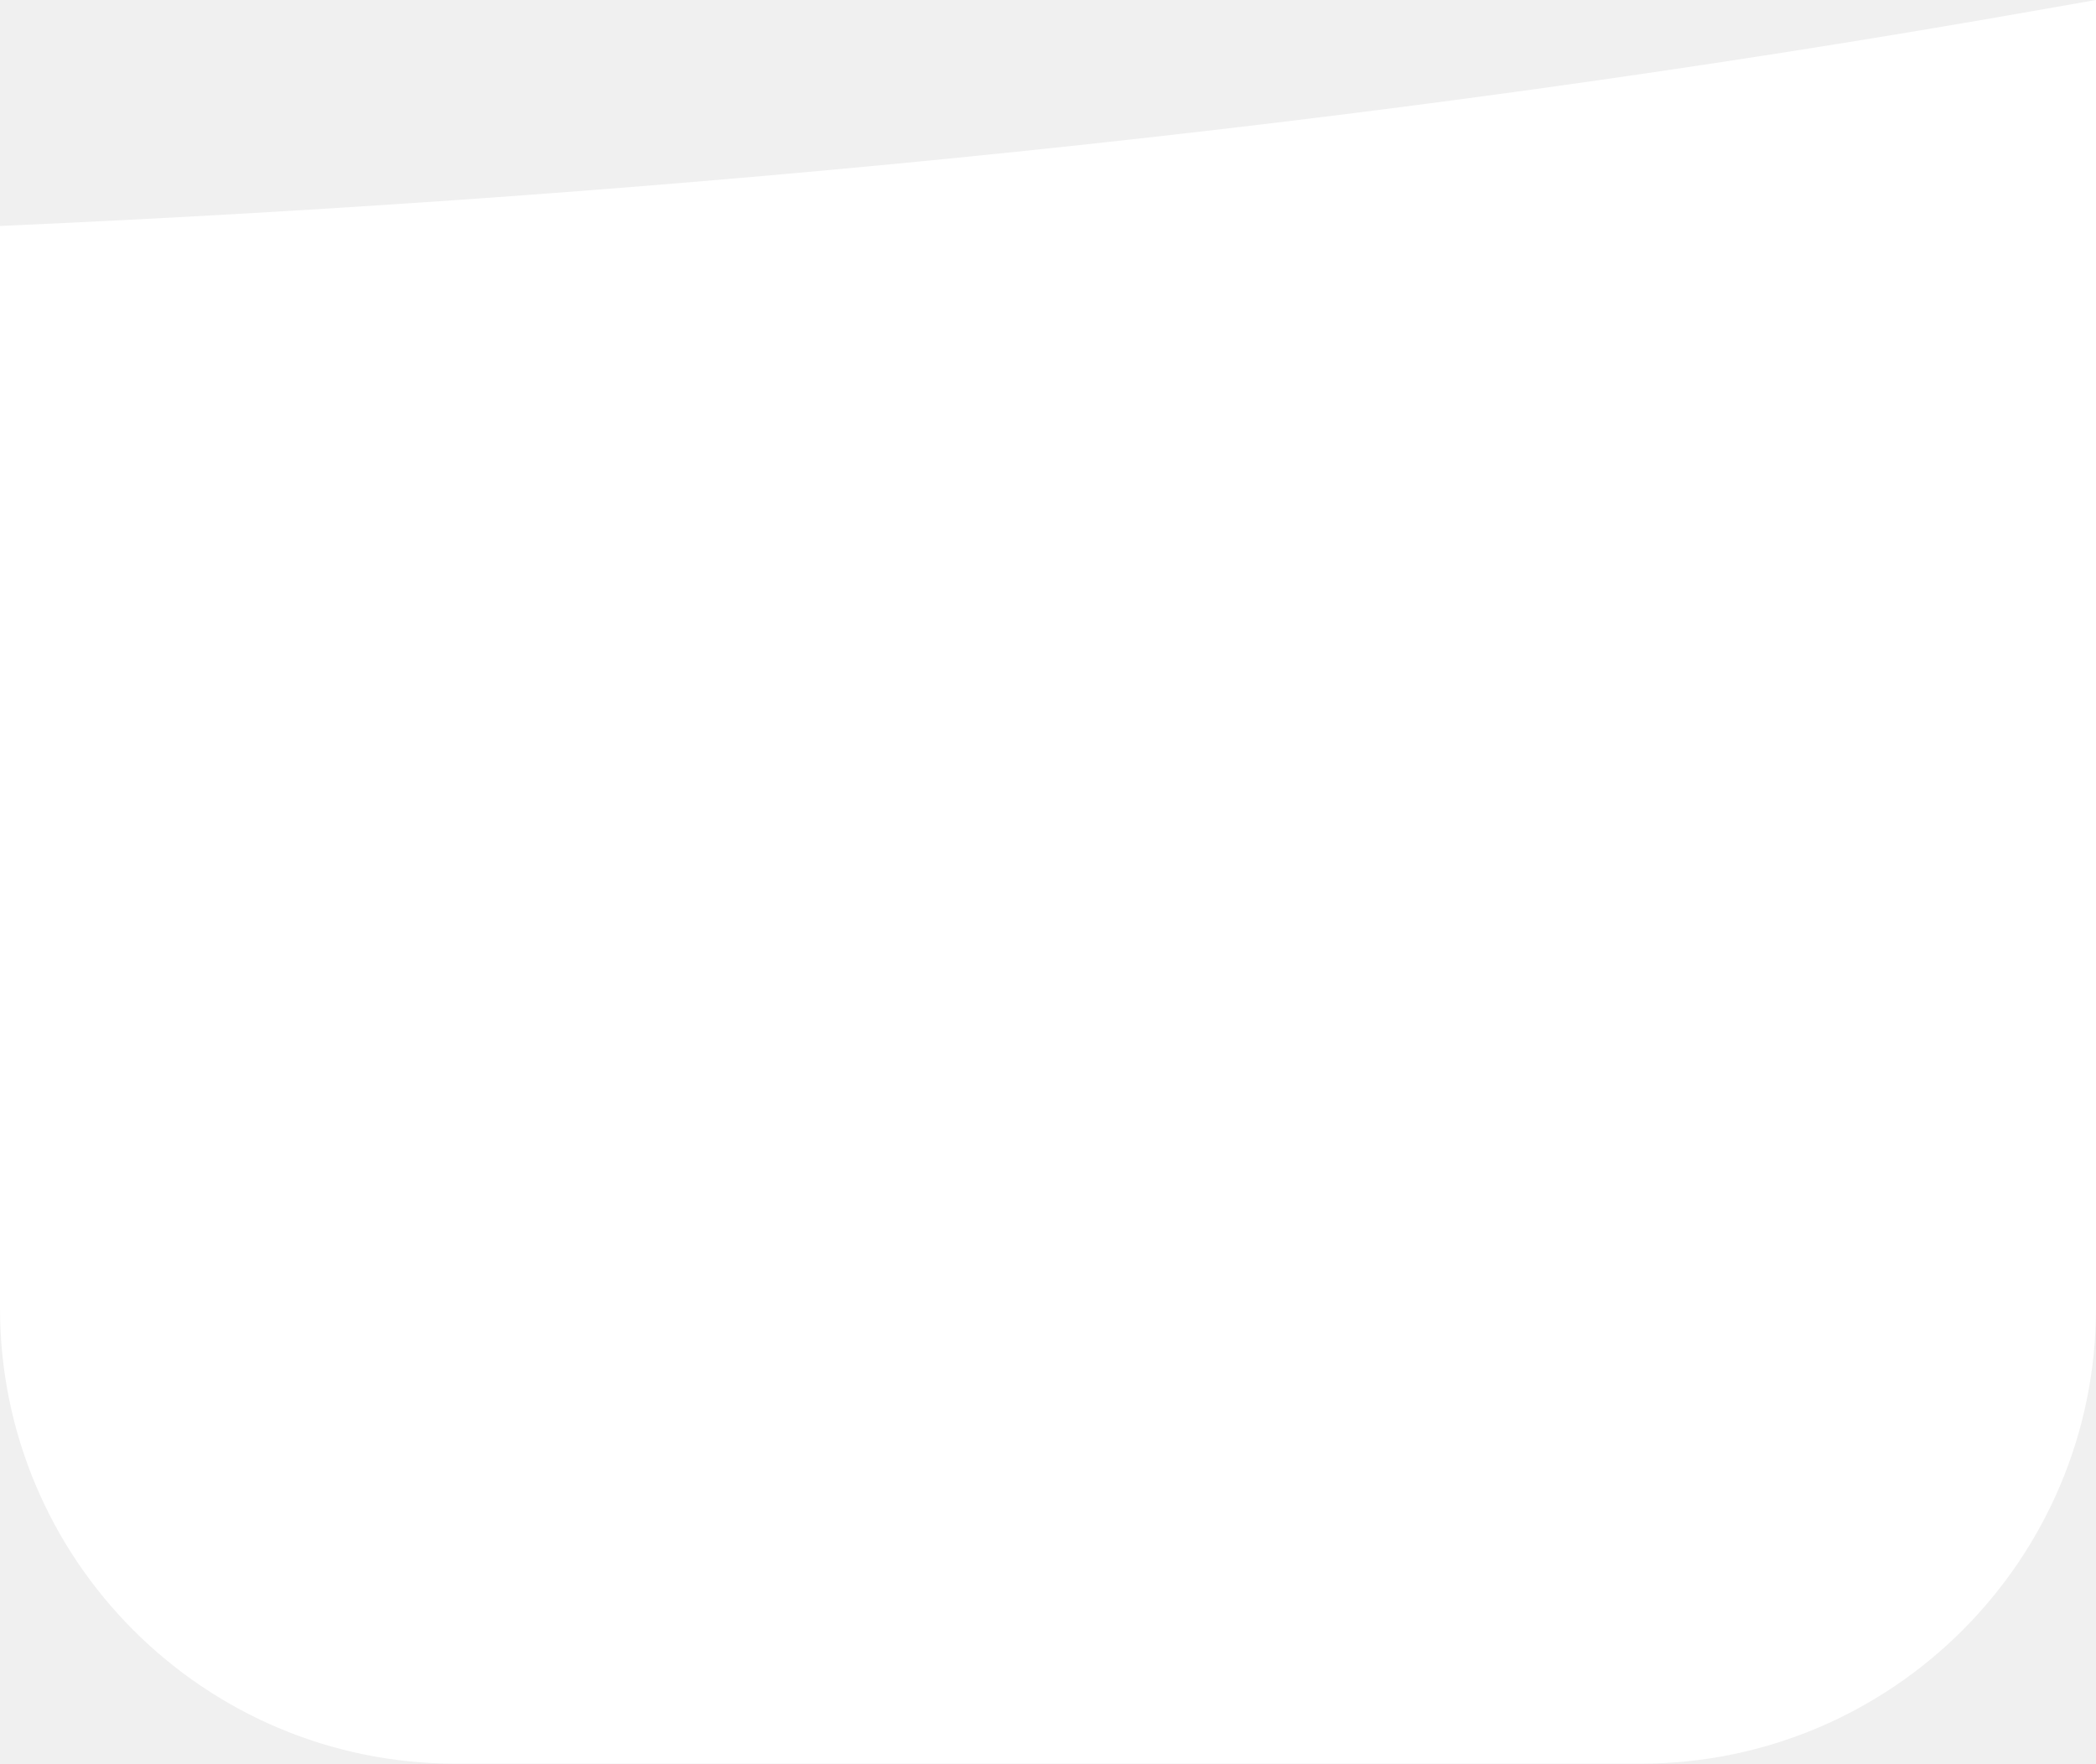
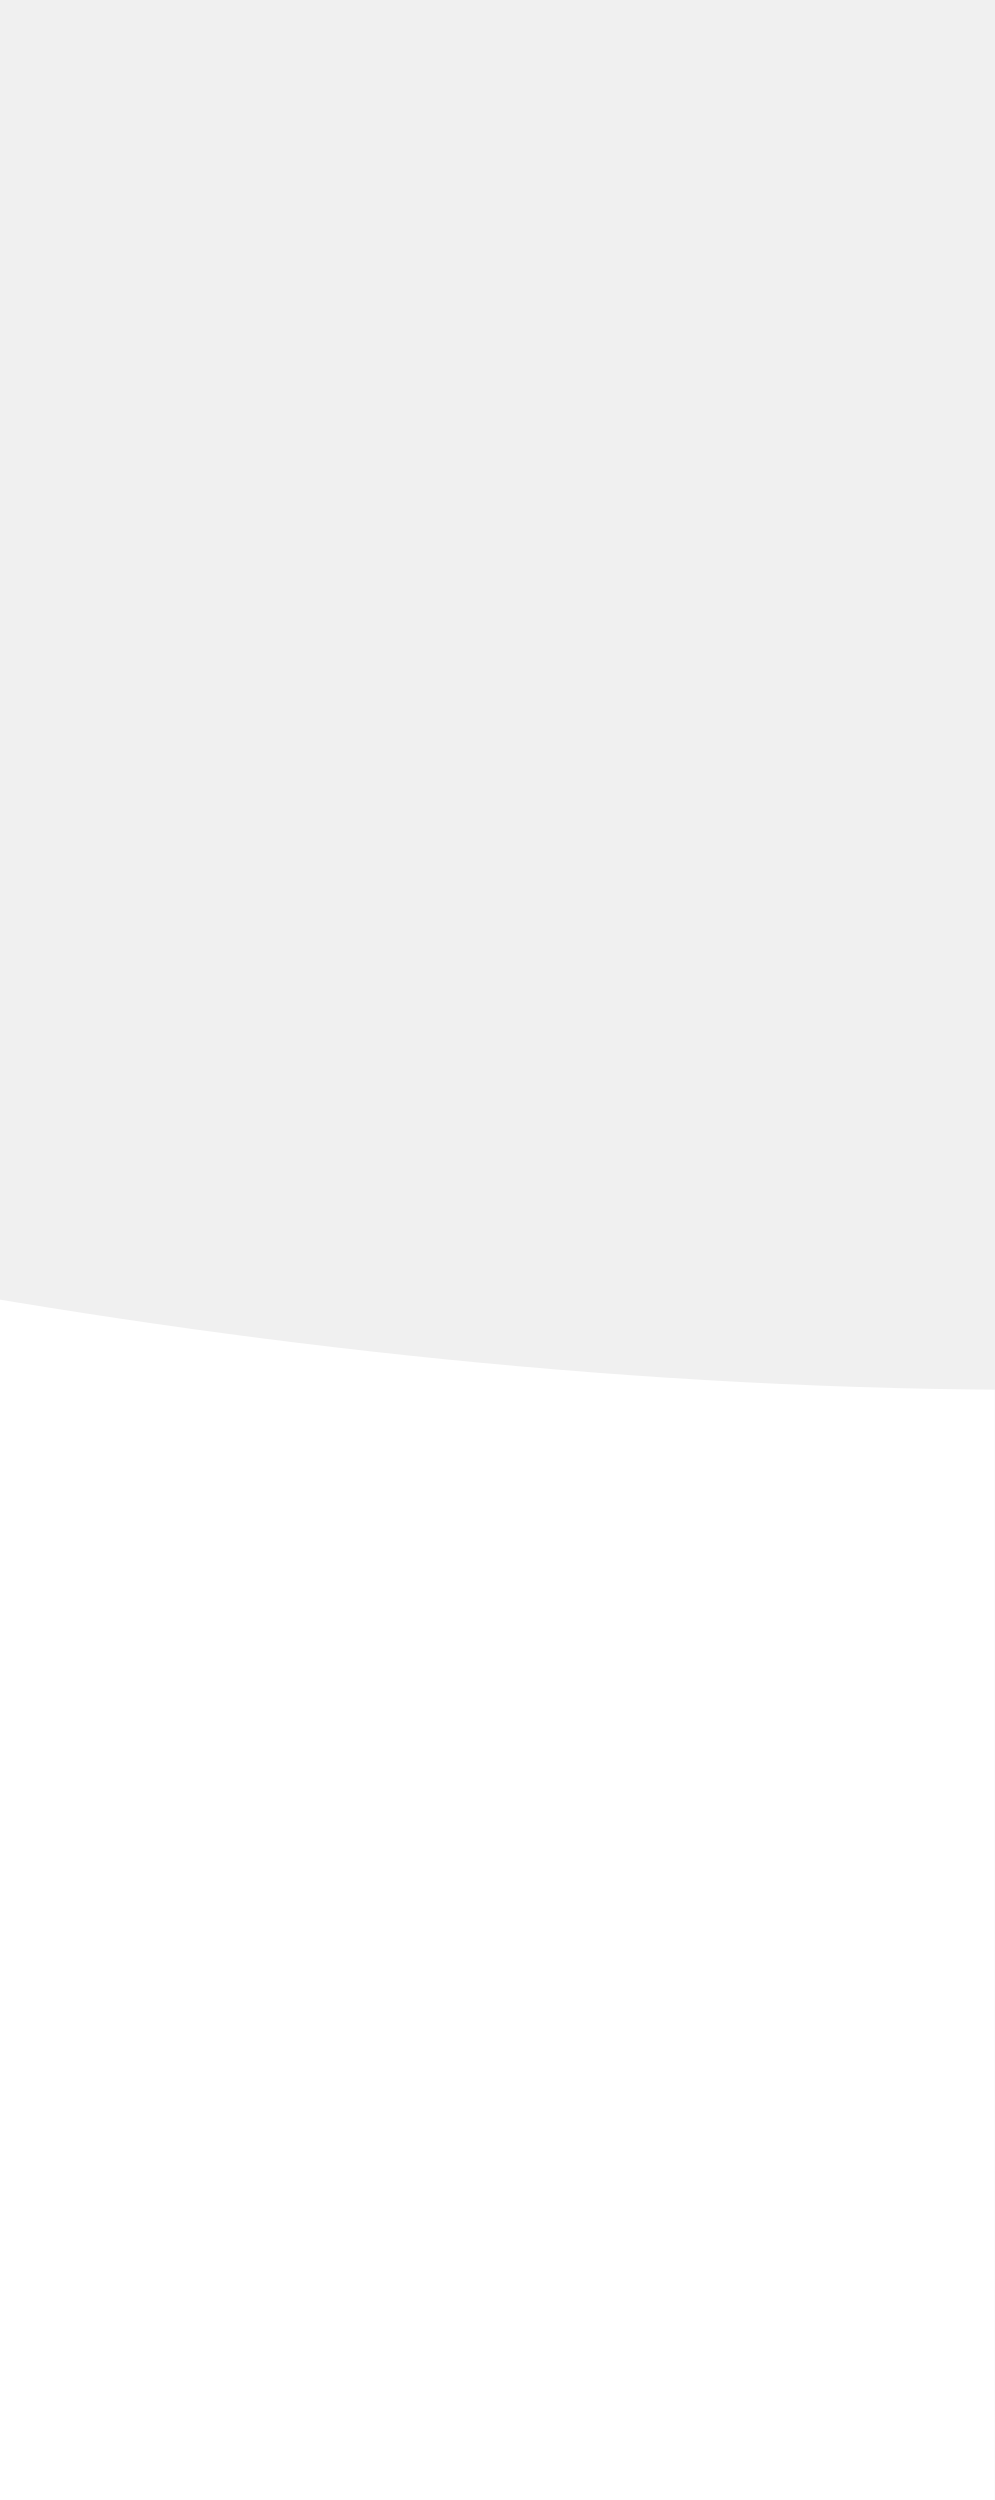
- <svg xmlns="http://www.w3.org/2000/svg" width="230" height="193.533" viewBox="0 0 230 193.533">
-   <path id="Intersection_4" data-name="Intersection 4" d="M614,380a50,50,0,0,1-50-50V211.264c73.726-3.26,149.632-10.594,224.362-23.808,1.873-.331,3.776-.665,5.638-.99V330a50,50,0,0,1-50,50Z" transform="translate(-564 -186.467)" fill="#fff" />
+ <svg xmlns="http://www.w3.org/2000/svg" width="230" height="578" viewBox="0 0 230 578">
+   <defs>
+     <clipPath id="clip-path">
+       <rect id="Rectangle_1588" data-name="Rectangle 1588" width="230" height="578" fill="#fff" />
+     </clipPath>
+   </defs>
+   <g id="Mask_Group_110" data-name="Mask Group 110" clip-path="url(#clip-path)">
+     <path id="Path_4639" data-name="Path 4639" d="M-1424.591,2451.642s444.237,178.474,823.187,76.49,522.62-5.747,544.335,23.995v244.6l-1324.765,54.488Z" transform="translate(1097.298 -2238.276)" fill="#fff" />
+   </g>
</svg>
